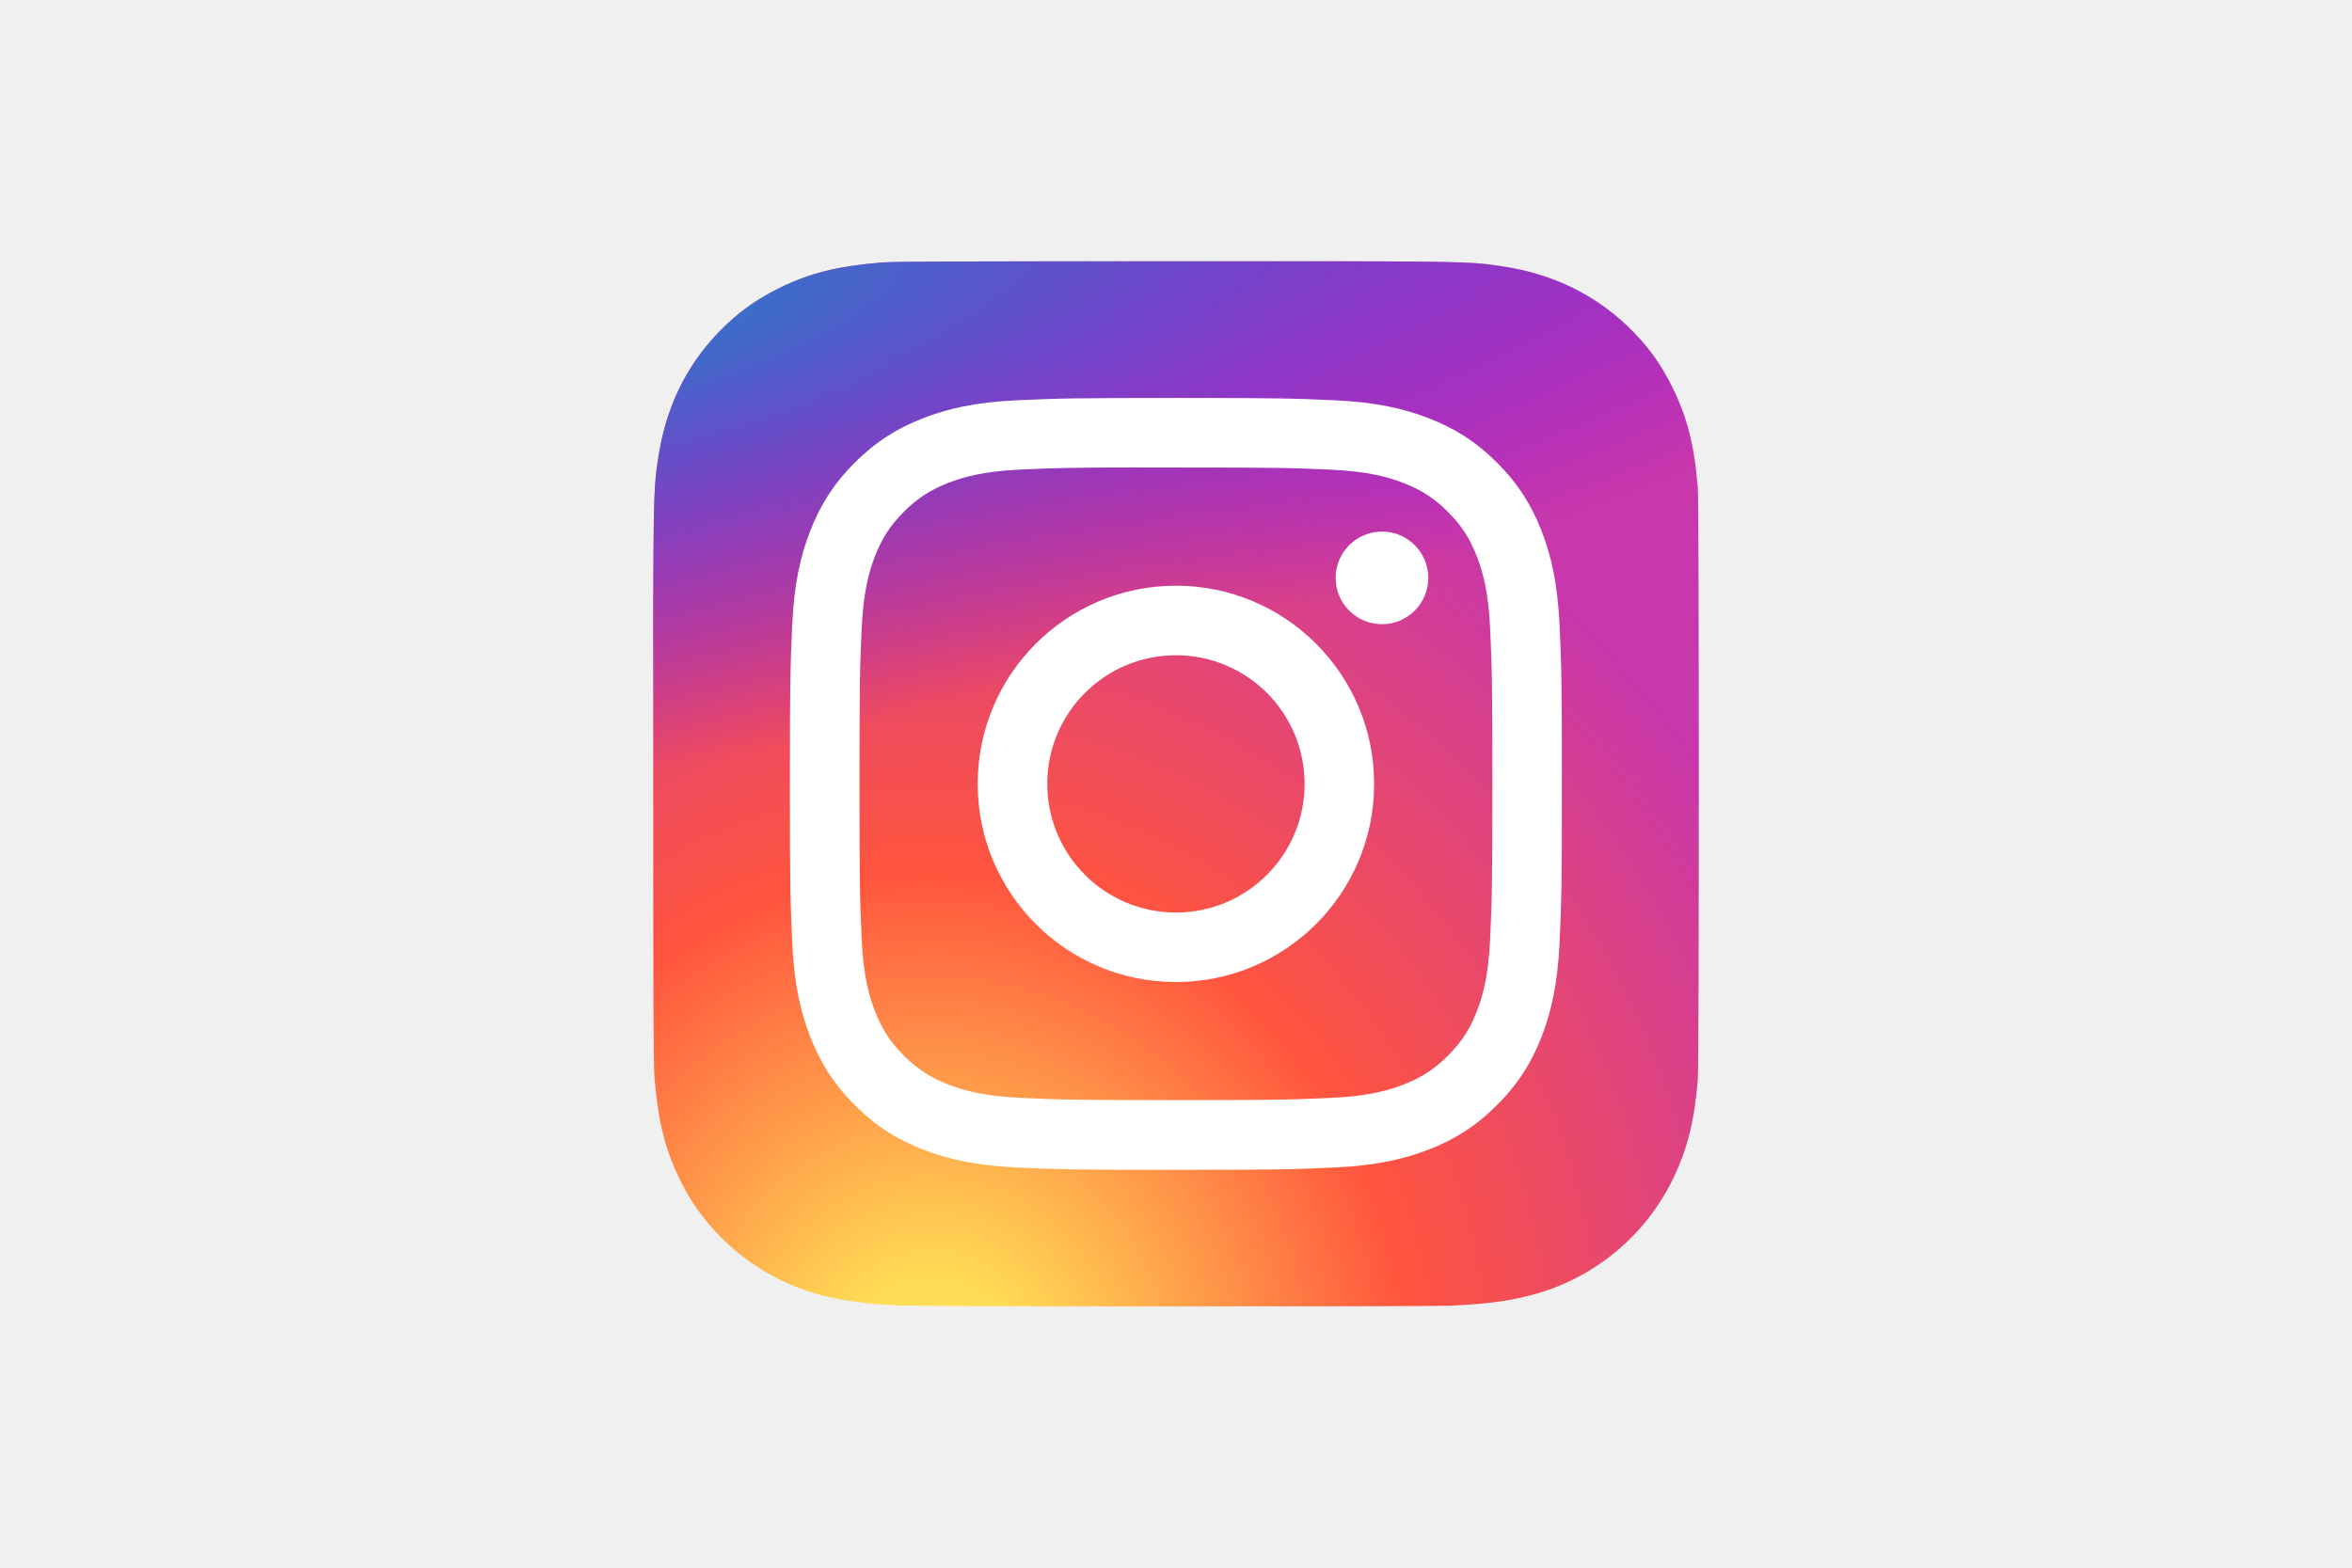
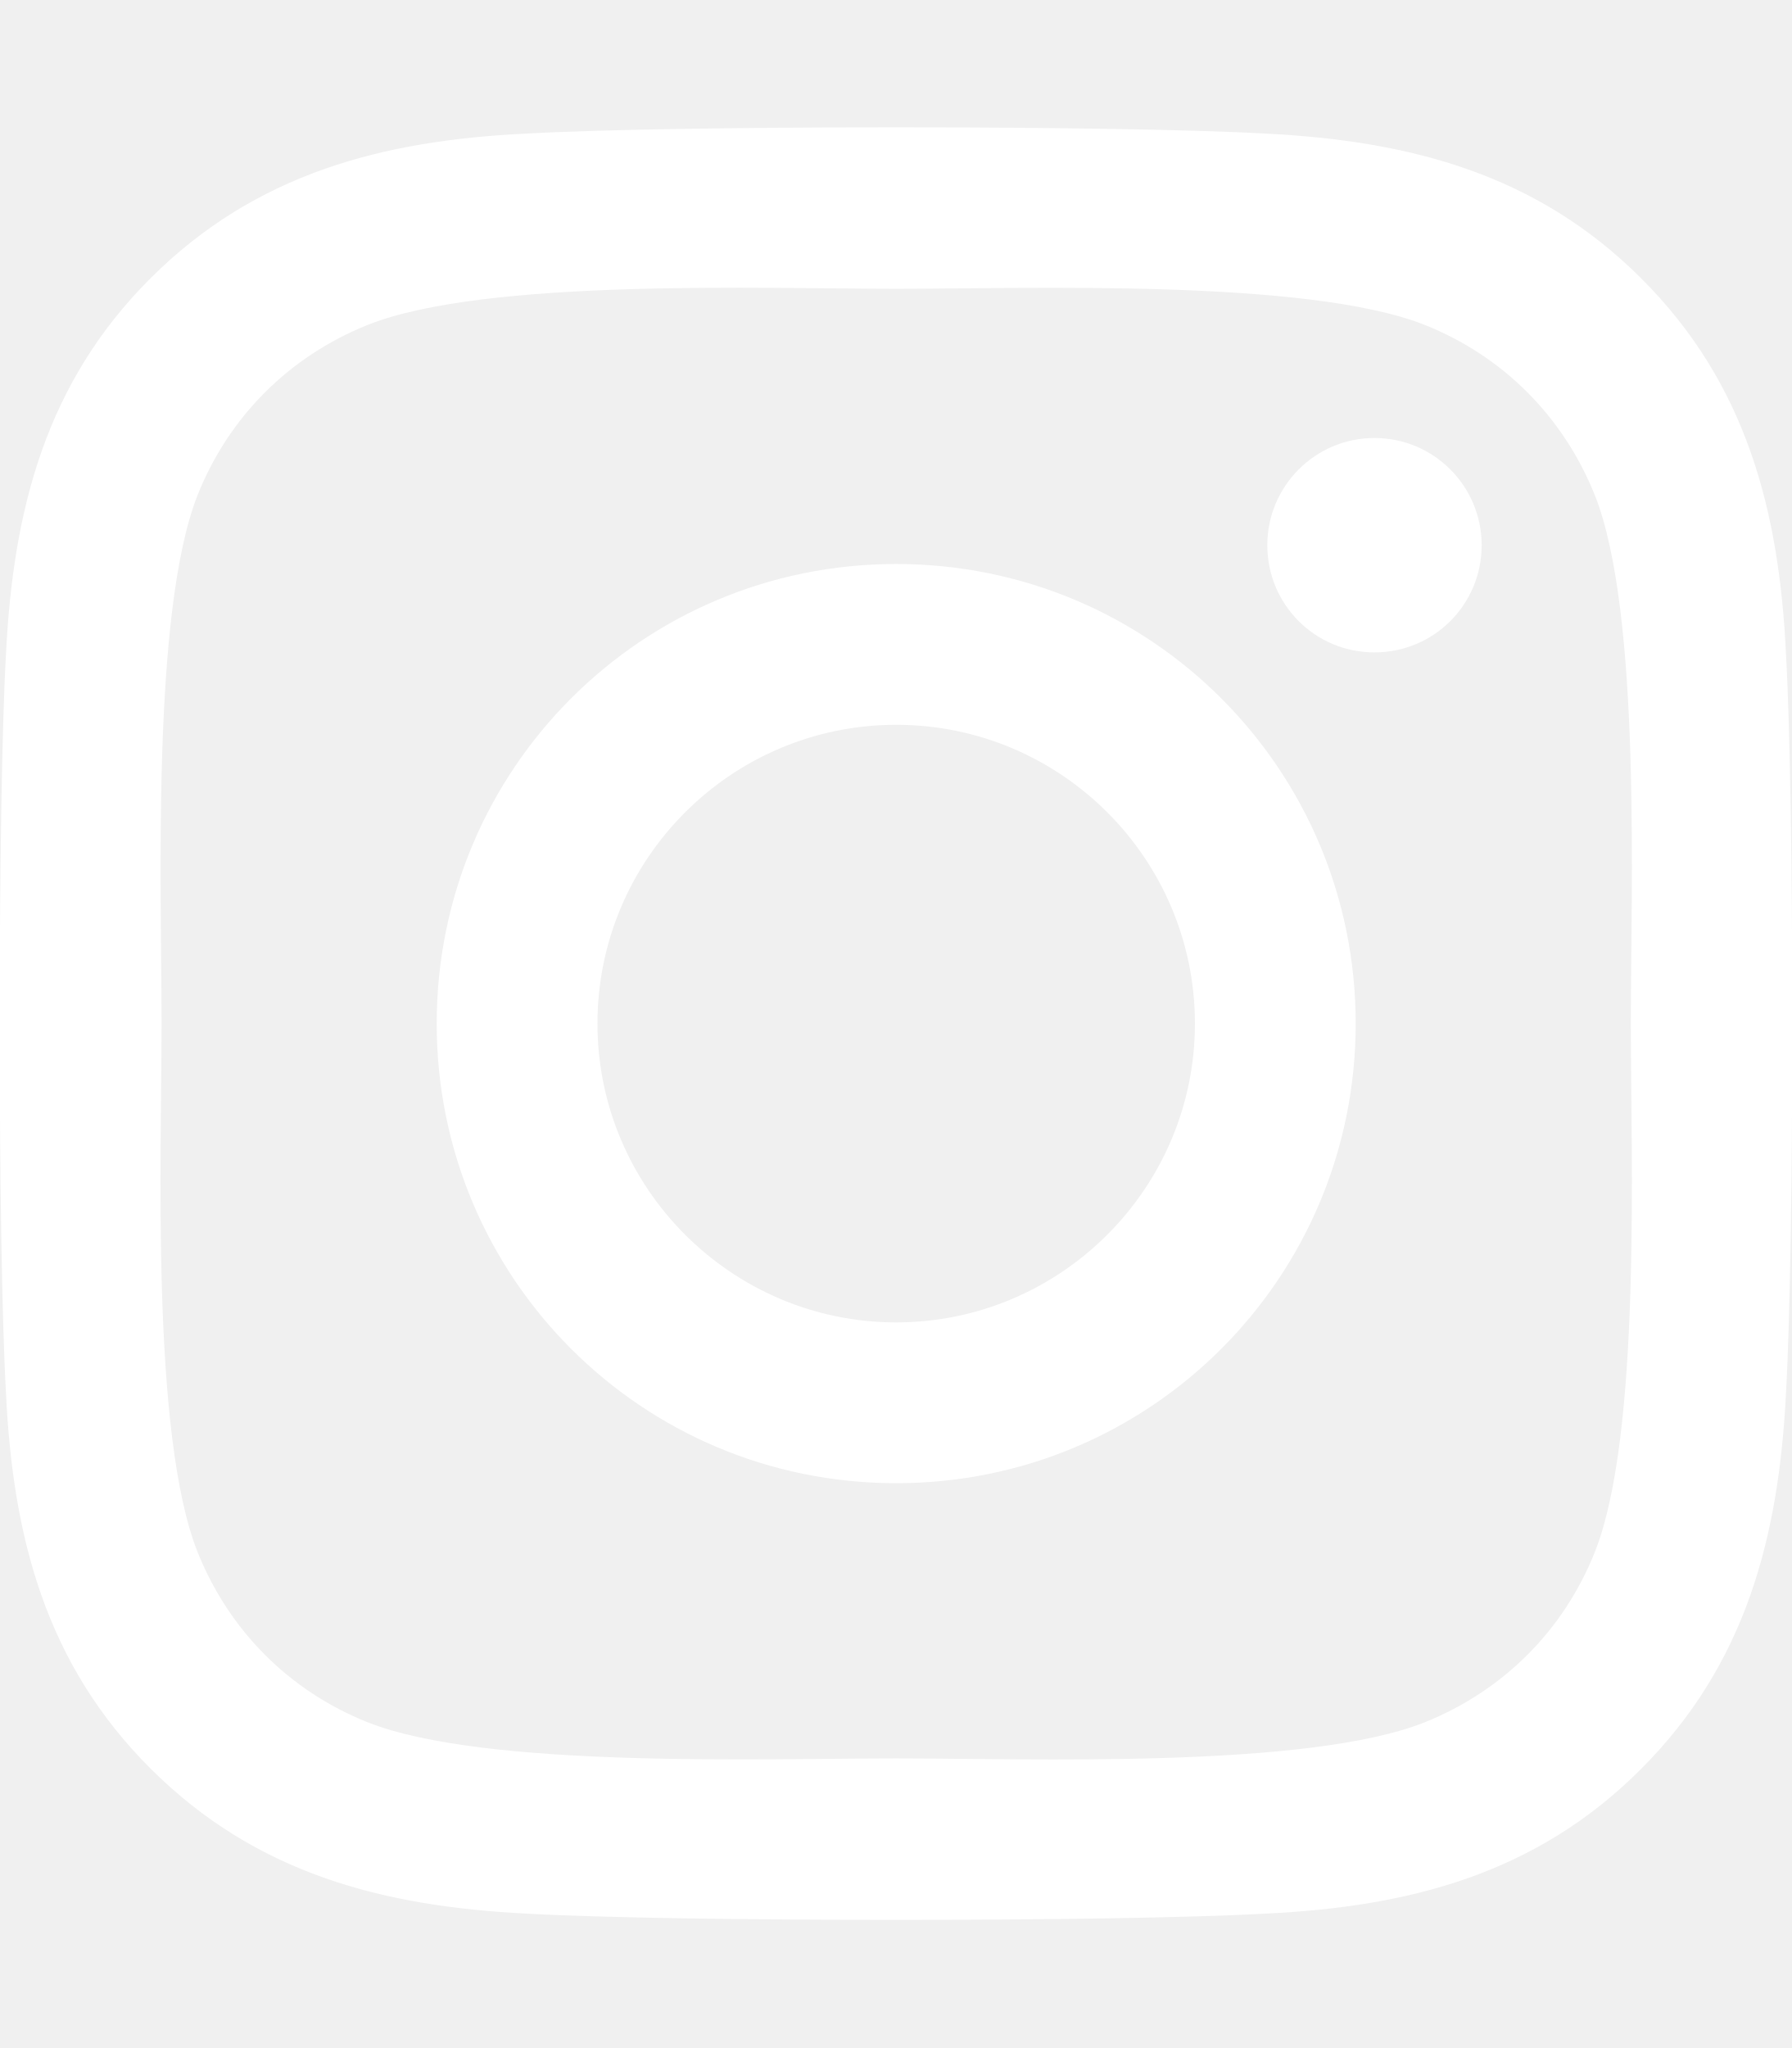
- <svg xmlns="http://www.w3.org/2000/svg" xmlns:xlink="http://www.w3.org/1999/xlink" height="800" width="1200" viewBox="-19.504 -32.497 169.031 194.983">
-   <defs>
-     <radialGradient fy="578.088" fx="158.429" gradientTransform="matrix(0 -1.98198 1.8439 0 -1031.399 454.004)" gradientUnits="userSpaceOnUse" xlink:href="#a" r="65" cy="578.088" cx="158.429" id="c" />
-     <radialGradient fy="473.455" fx="147.694" gradientTransform="matrix(.17394 .86872 -3.5818 .71718 1648.351 -458.493)" gradientUnits="userSpaceOnUse" xlink:href="#b" r="65" cy="473.455" cx="147.694" id="d" />
-     <linearGradient id="b">
-       <stop stop-color="#3771c8" offset="0" />
-       <stop offset=".128" stop-color="#3771c8" />
-       <stop stop-opacity="0" stop-color="#60f" offset="1" />
-     </linearGradient>
-     <linearGradient id="a">
-       <stop stop-color="#fd5" offset="0" />
-       <stop stop-color="#fd5" offset=".1" />
-       <stop stop-color="#ff543e" offset=".5" />
-       <stop stop-color="#c837ab" offset="1" />
-     </linearGradient>
-   </defs>
-   <path d="M65.033 0C37.891 0 29.953.028 28.41.156c-5.57.463-9.036 1.34-12.812 3.22-2.91 1.445-5.205 3.12-7.47 5.468-4.125 4.282-6.625 9.55-7.53 15.812-.44 3.04-.568 3.66-.594 19.188-.01 5.176 0 11.988 0 21.125 0 27.12.03 35.05.16 36.59.45 5.42 1.3 8.83 3.1 12.56 3.44 7.14 10.01 12.5 17.75 14.5 2.68.69 5.64 1.07 9.44 1.25 1.61.07 18.02.12 34.44.12 16.42 0 32.84-.02 34.41-.1 4.4-.207 6.955-.55 9.78-1.28a27.22 27.22 0 0017.75-14.53c1.765-3.64 2.66-7.18 3.065-12.317.088-1.12.125-18.977.125-36.81 0-17.836-.04-35.66-.128-36.78-.41-5.22-1.305-8.73-3.127-12.44-1.495-3.037-3.155-5.305-5.565-7.624-4.3-4.108-9.56-6.608-15.829-7.512C102.338.157 101.733.027 86.193 0z" fill="url(#c)" />
-   <path d="M65.033 0C37.891 0 29.953.028 28.41.156c-5.57.463-9.036 1.34-12.812 3.22-2.91 1.445-5.205 3.12-7.47 5.468-4.125 4.282-6.625 9.55-7.53 15.812-.44 3.04-.568 3.66-.594 19.188-.01 5.176 0 11.988 0 21.125 0 27.12.03 35.05.16 36.59.45 5.42 1.3 8.83 3.1 12.56 3.44 7.14 10.01 12.5 17.75 14.5 2.68.69 5.64 1.07 9.44 1.25 1.61.07 18.02.12 34.44.12 16.42 0 32.84-.02 34.41-.1 4.4-.207 6.955-.55 9.78-1.28a27.22 27.22 0 0017.75-14.53c1.765-3.64 2.66-7.18 3.065-12.317.088-1.12.125-18.977.125-36.81 0-17.836-.04-35.66-.128-36.78-.41-5.22-1.305-8.73-3.127-12.44-1.495-3.037-3.155-5.305-5.565-7.624-4.3-4.108-9.56-6.608-15.829-7.512C102.338.157 101.733.027 86.193 0z" fill="url(#d)" />
-   <path d="M65.003 17c-13.036 0-14.672.057-19.792.29-5.11.234-8.598 1.043-11.65 2.23-3.157 1.226-5.835 2.866-8.503 5.535-2.67 2.668-4.31 5.346-5.54 8.502-1.19 3.053-2 6.542-2.23 11.65C17.06 50.327 17 51.964 17 65s.058 14.667.29 19.787c.235 5.11 1.044 8.598 2.23 11.65 1.227 3.157 2.867 5.835 5.536 8.503 2.667 2.67 5.345 4.314 8.5 5.54 3.054 1.187 6.543 1.996 11.652 2.23 5.12.233 6.755.29 19.79.29 13.037 0 14.668-.057 19.788-.29 5.11-.234 8.602-1.043 11.656-2.23 3.156-1.226 5.83-2.87 8.497-5.54 2.67-2.668 4.31-5.346 5.54-8.502 1.18-3.053 1.99-6.542 2.23-11.65.23-5.12.29-6.752.29-19.788 0-13.036-.06-14.672-.29-19.792-.24-5.11-1.05-8.598-2.23-11.65-1.23-3.157-2.87-5.835-5.54-8.503-2.67-2.67-5.34-4.31-8.5-5.535-3.06-1.187-6.55-1.996-11.66-2.23-5.12-.233-6.75-.29-19.79-.29zm-4.306 8.65c1.278-.002 2.704 0 4.306 0 12.816 0 14.335.046 19.396.276 4.68.214 7.22.996 8.912 1.653 2.24.87 3.837 1.91 5.516 3.59 1.68 1.68 2.72 3.28 3.592 5.52.657 1.69 1.44 4.23 1.653 8.91.23 5.06.28 6.58.28 19.39s-.05 14.33-.28 19.39c-.214 4.68-.996 7.22-1.653 8.91-.87 2.24-1.912 3.835-3.592 5.514-1.68 1.68-3.275 2.72-5.516 3.59-1.69.66-4.232 1.44-8.912 1.654-5.06.23-6.58.28-19.396.28-12.817 0-14.336-.05-19.396-.28-4.68-.216-7.22-.998-8.913-1.655-2.24-.87-3.84-1.91-5.52-3.59-1.68-1.68-2.72-3.276-3.592-5.517-.657-1.69-1.44-4.23-1.653-8.91-.23-5.06-.276-6.58-.276-19.398s.046-14.33.276-19.39c.214-4.68.996-7.22 1.653-8.912.87-2.24 1.912-3.84 3.592-5.52 1.68-1.68 3.28-2.72 5.52-3.592 1.692-.66 4.233-1.44 8.913-1.655 4.428-.2 6.144-.26 15.09-.27zm29.928 7.97a5.76 5.76 0 105.76 5.758c0-3.18-2.58-5.76-5.76-5.76zm-25.622 6.73c-13.613 0-24.65 11.037-24.65 24.65 0 13.613 11.037 24.645 24.65 24.645C78.616 89.645 89.65 78.613 89.65 65S78.615 40.35 65.002 40.35zm0 8.65c8.836 0 16 7.163 16 16 0 8.836-7.164 16-16 16-8.837 0-16-7.164-16-16 0-8.837 7.163-16 16-16z" fill="#fff" />
+ <svg xmlns="http://www.w3.org/2000/svg" height="1em" viewBox="0 0 448 512">
+   <style>svg{fill:#ffffff}</style>
+   <path d="M224.1 141c-63.6 0-114.9 51.3-114.9 114.9s51.3 114.9 114.9 114.9S339 319.5 339 255.9 287.7 141 224.1 141zm0 189.6c-41.1 0-74.7-33.5-74.7-74.7s33.5-74.7 74.7-74.7 74.7 33.5 74.7 74.7-33.6 74.7-74.7 74.7zm146.4-194.3c0 14.9-12 26.8-26.8 26.8-14.9 0-26.8-12-26.8-26.8s12-26.8 26.8-26.8 26.8 12 26.8 26.8zm76.1 27.2c-1.7-35.9-9.9-67.7-36.2-93.9-26.2-26.2-58-34.4-93.9-36.2-37-2.1-147.9-2.1-184.9 0-35.8 1.7-67.6 9.9-93.9 36.1s-34.4 58-36.2 93.9c-2.1 37-2.1 147.9 0 184.9 1.7 35.9 9.9 67.7 36.2 93.9s58 34.4 93.9 36.2c37 2.1 147.9 2.1 184.9 0 35.9-1.7 67.7-9.9 93.9-36.2 26.2-26.2 34.4-58 36.2-93.9 2.1-37 2.1-147.8 0-184.8zM398.8 388c-7.8 19.6-22.9 34.7-42.6 42.6-29.5 11.7-99.5 9-132.1 9s-102.7 2.6-132.1-9c-19.6-7.8-34.7-22.9-42.6-42.6-11.7-29.5-9-99.5-9-132.1s-2.6-102.7 9-132.1c7.8-19.6 22.9-34.7 42.6-42.6 29.5-11.7 99.5-9 132.1-9s102.7-2.6 132.1 9c19.6 7.8 34.7 22.9 42.6 42.6 11.7 29.5 9 99.5 9 132.1s2.7 102.7-9 132.1z" />
</svg>
